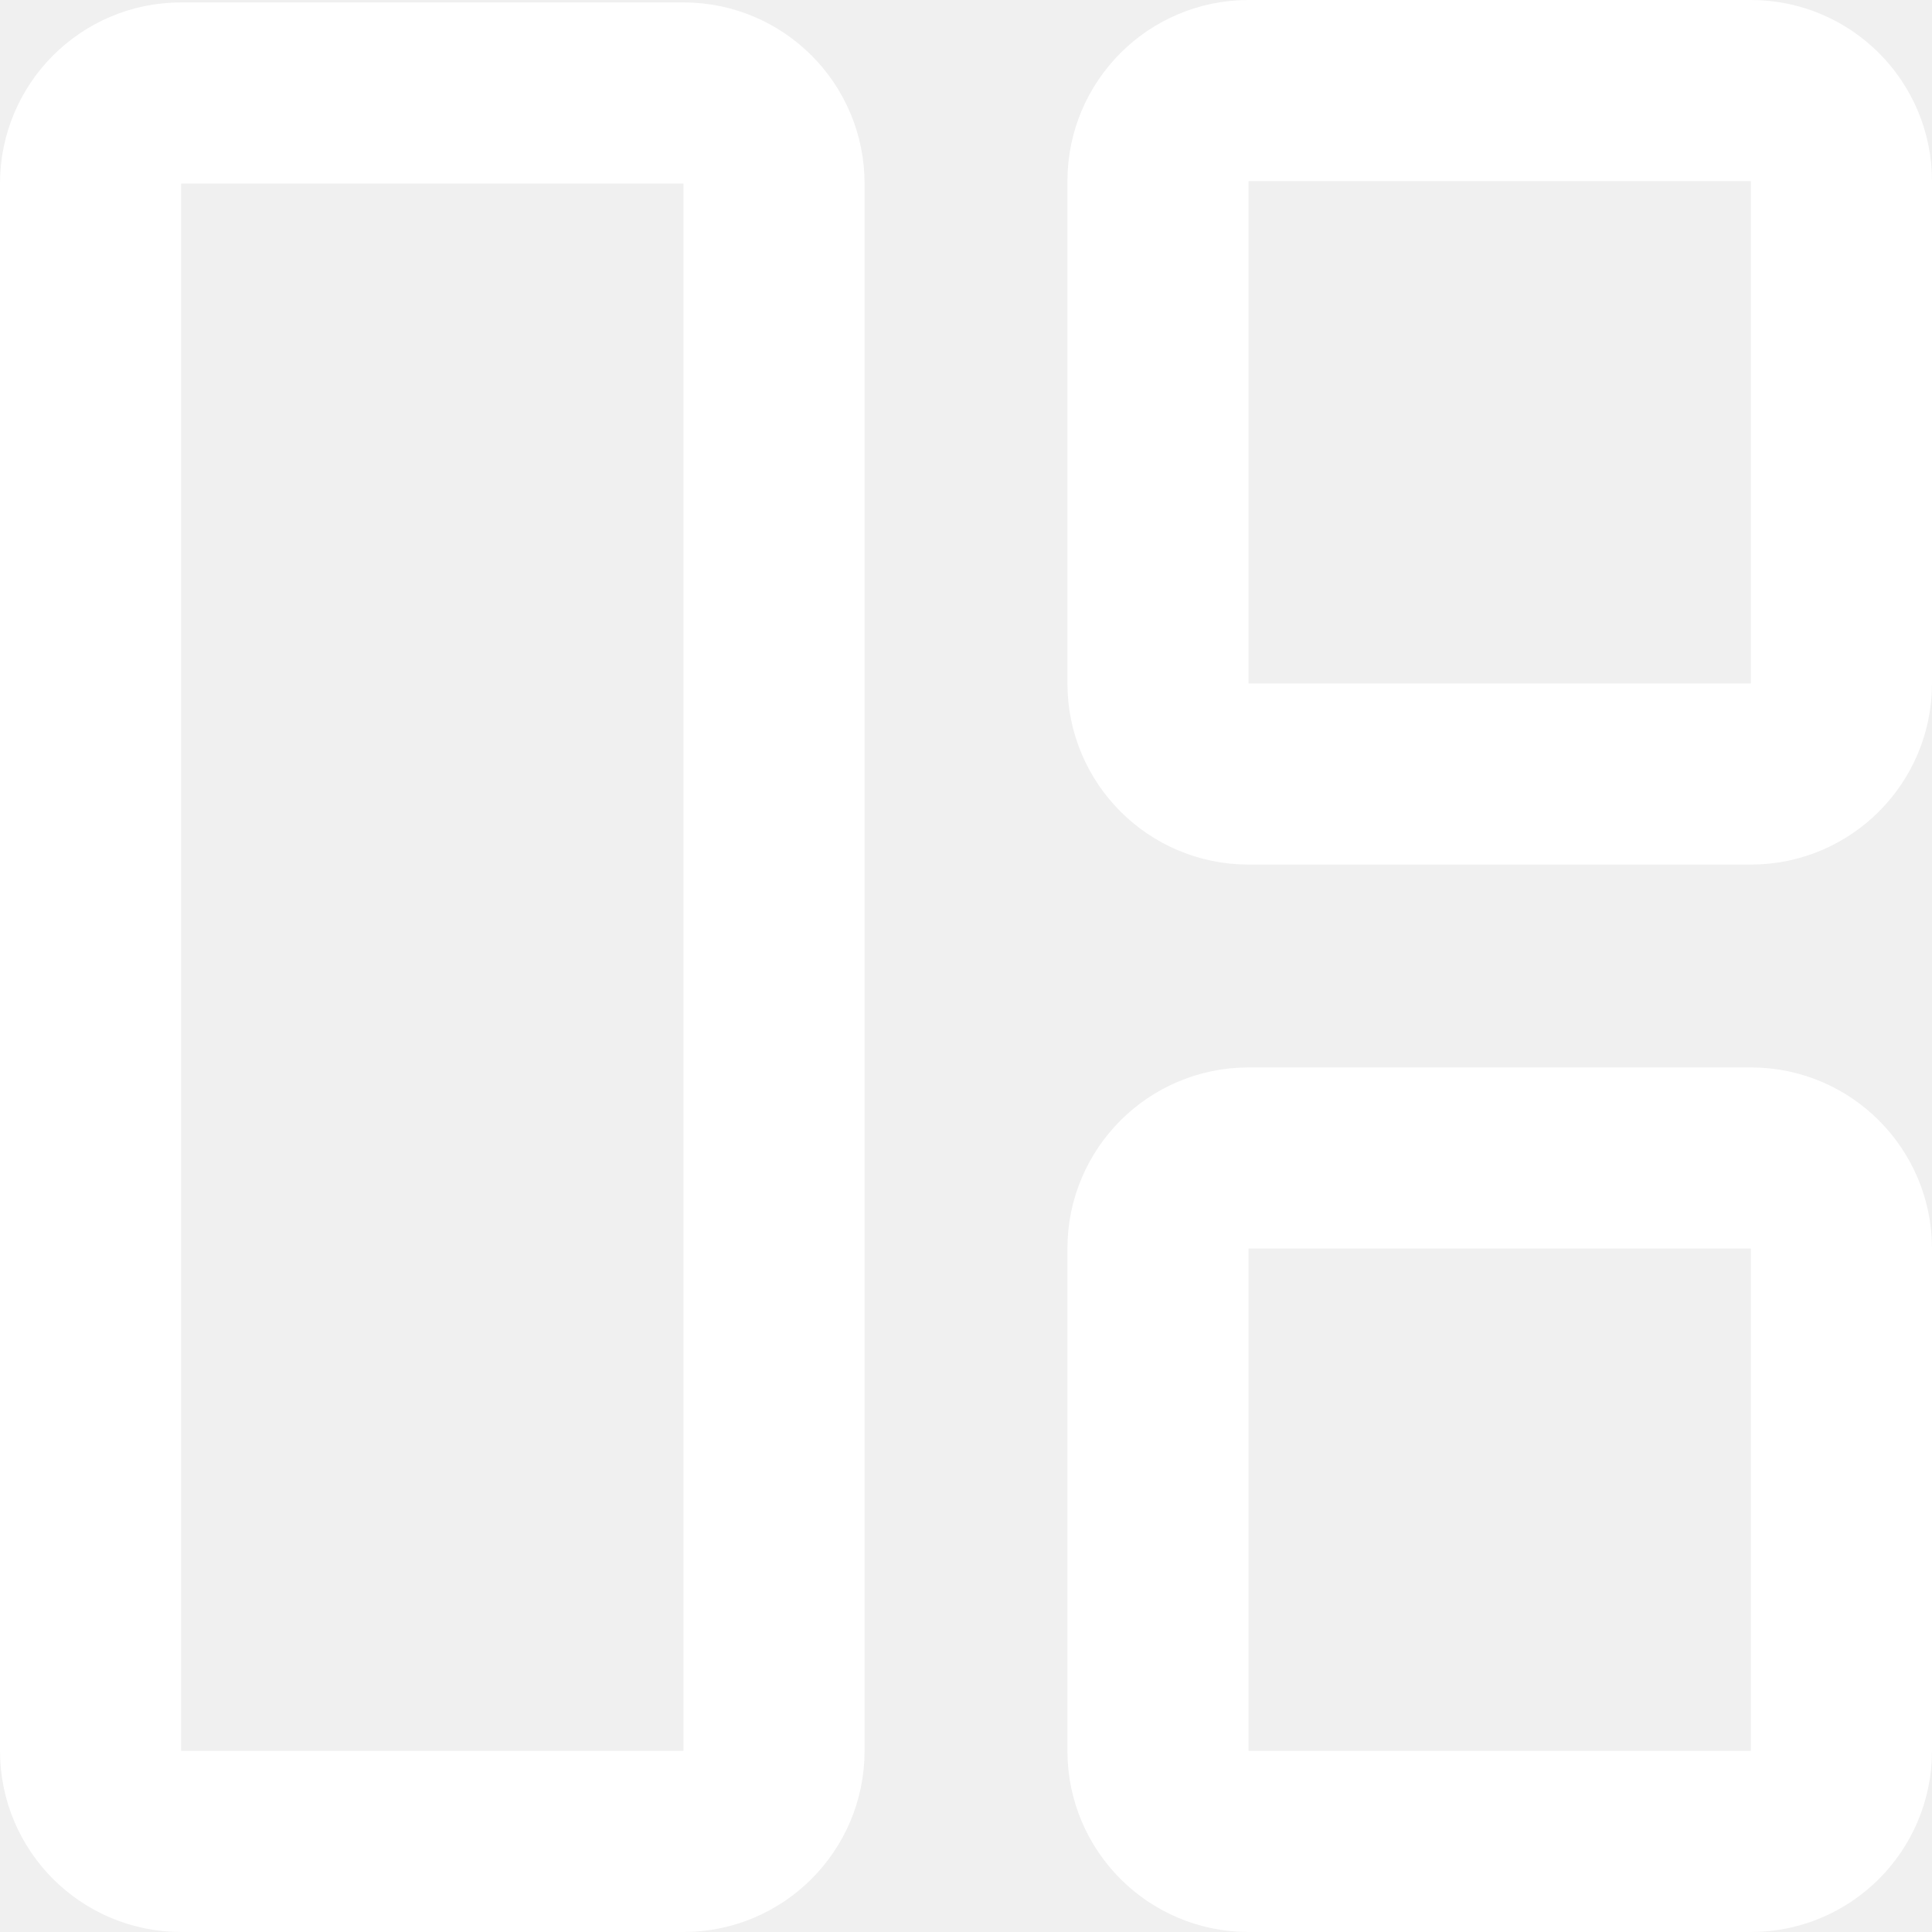
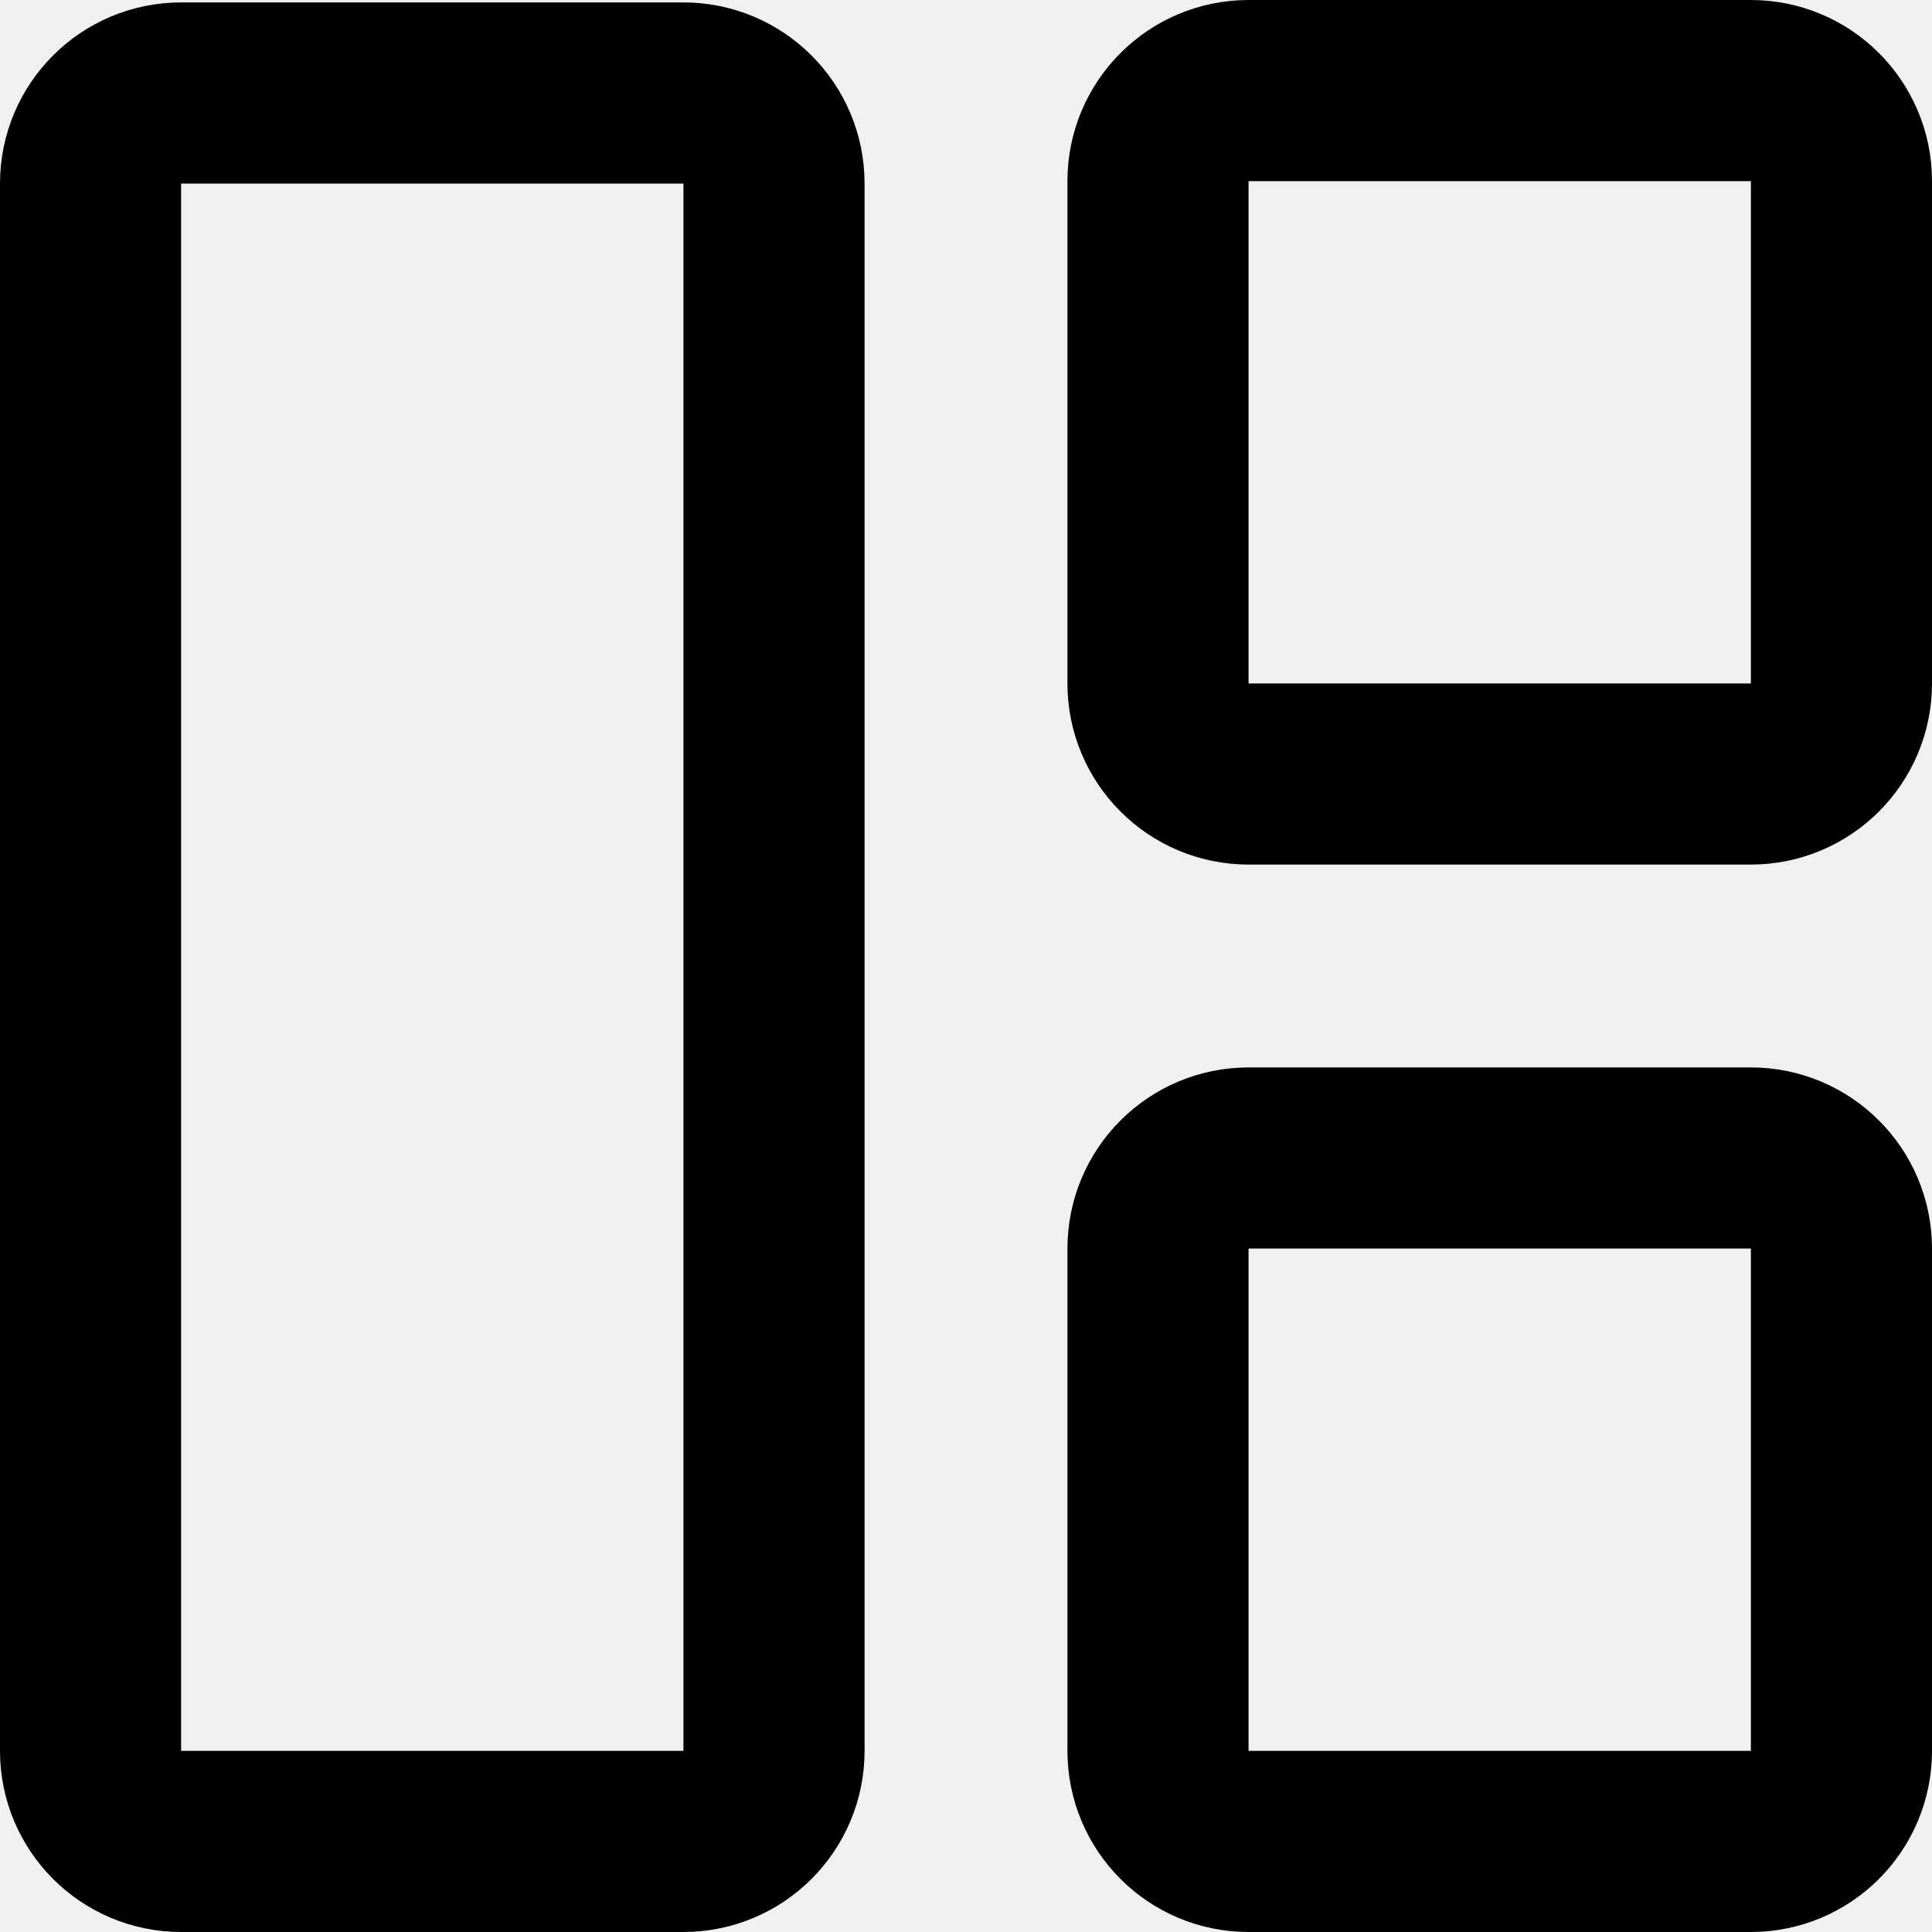
<svg xmlns="http://www.w3.org/2000/svg" id="a" data-name="Strokes" viewBox="0 0 16 16">
  <defs>
    <style>
      .b {
        fill: none;
-         stroke: #FFF;
+         stroke: #000;
        stroke-linecap: round;
        stroke-linejoin: round;
        stroke-width: 1.5px;
      }
    </style>
  </defs>
  <rect class="b" x="-3.66" y="5.18" width="14.48" height="5.66" rx=".75" ry=".75" transform="translate(-4.43 11.59) rotate(-90)" />
  <rect class="b" x="9.59" y="9.59" width="5.66" height="5.66" rx=".75" ry=".75" transform="translate(0 24.84) rotate(-90)" />
  <rect class="b" x="9.59" y=".75" width="5.66" height="5.66" rx=".75" ry=".75" transform="translate(8.84 16) rotate(-90)" />
</svg>
